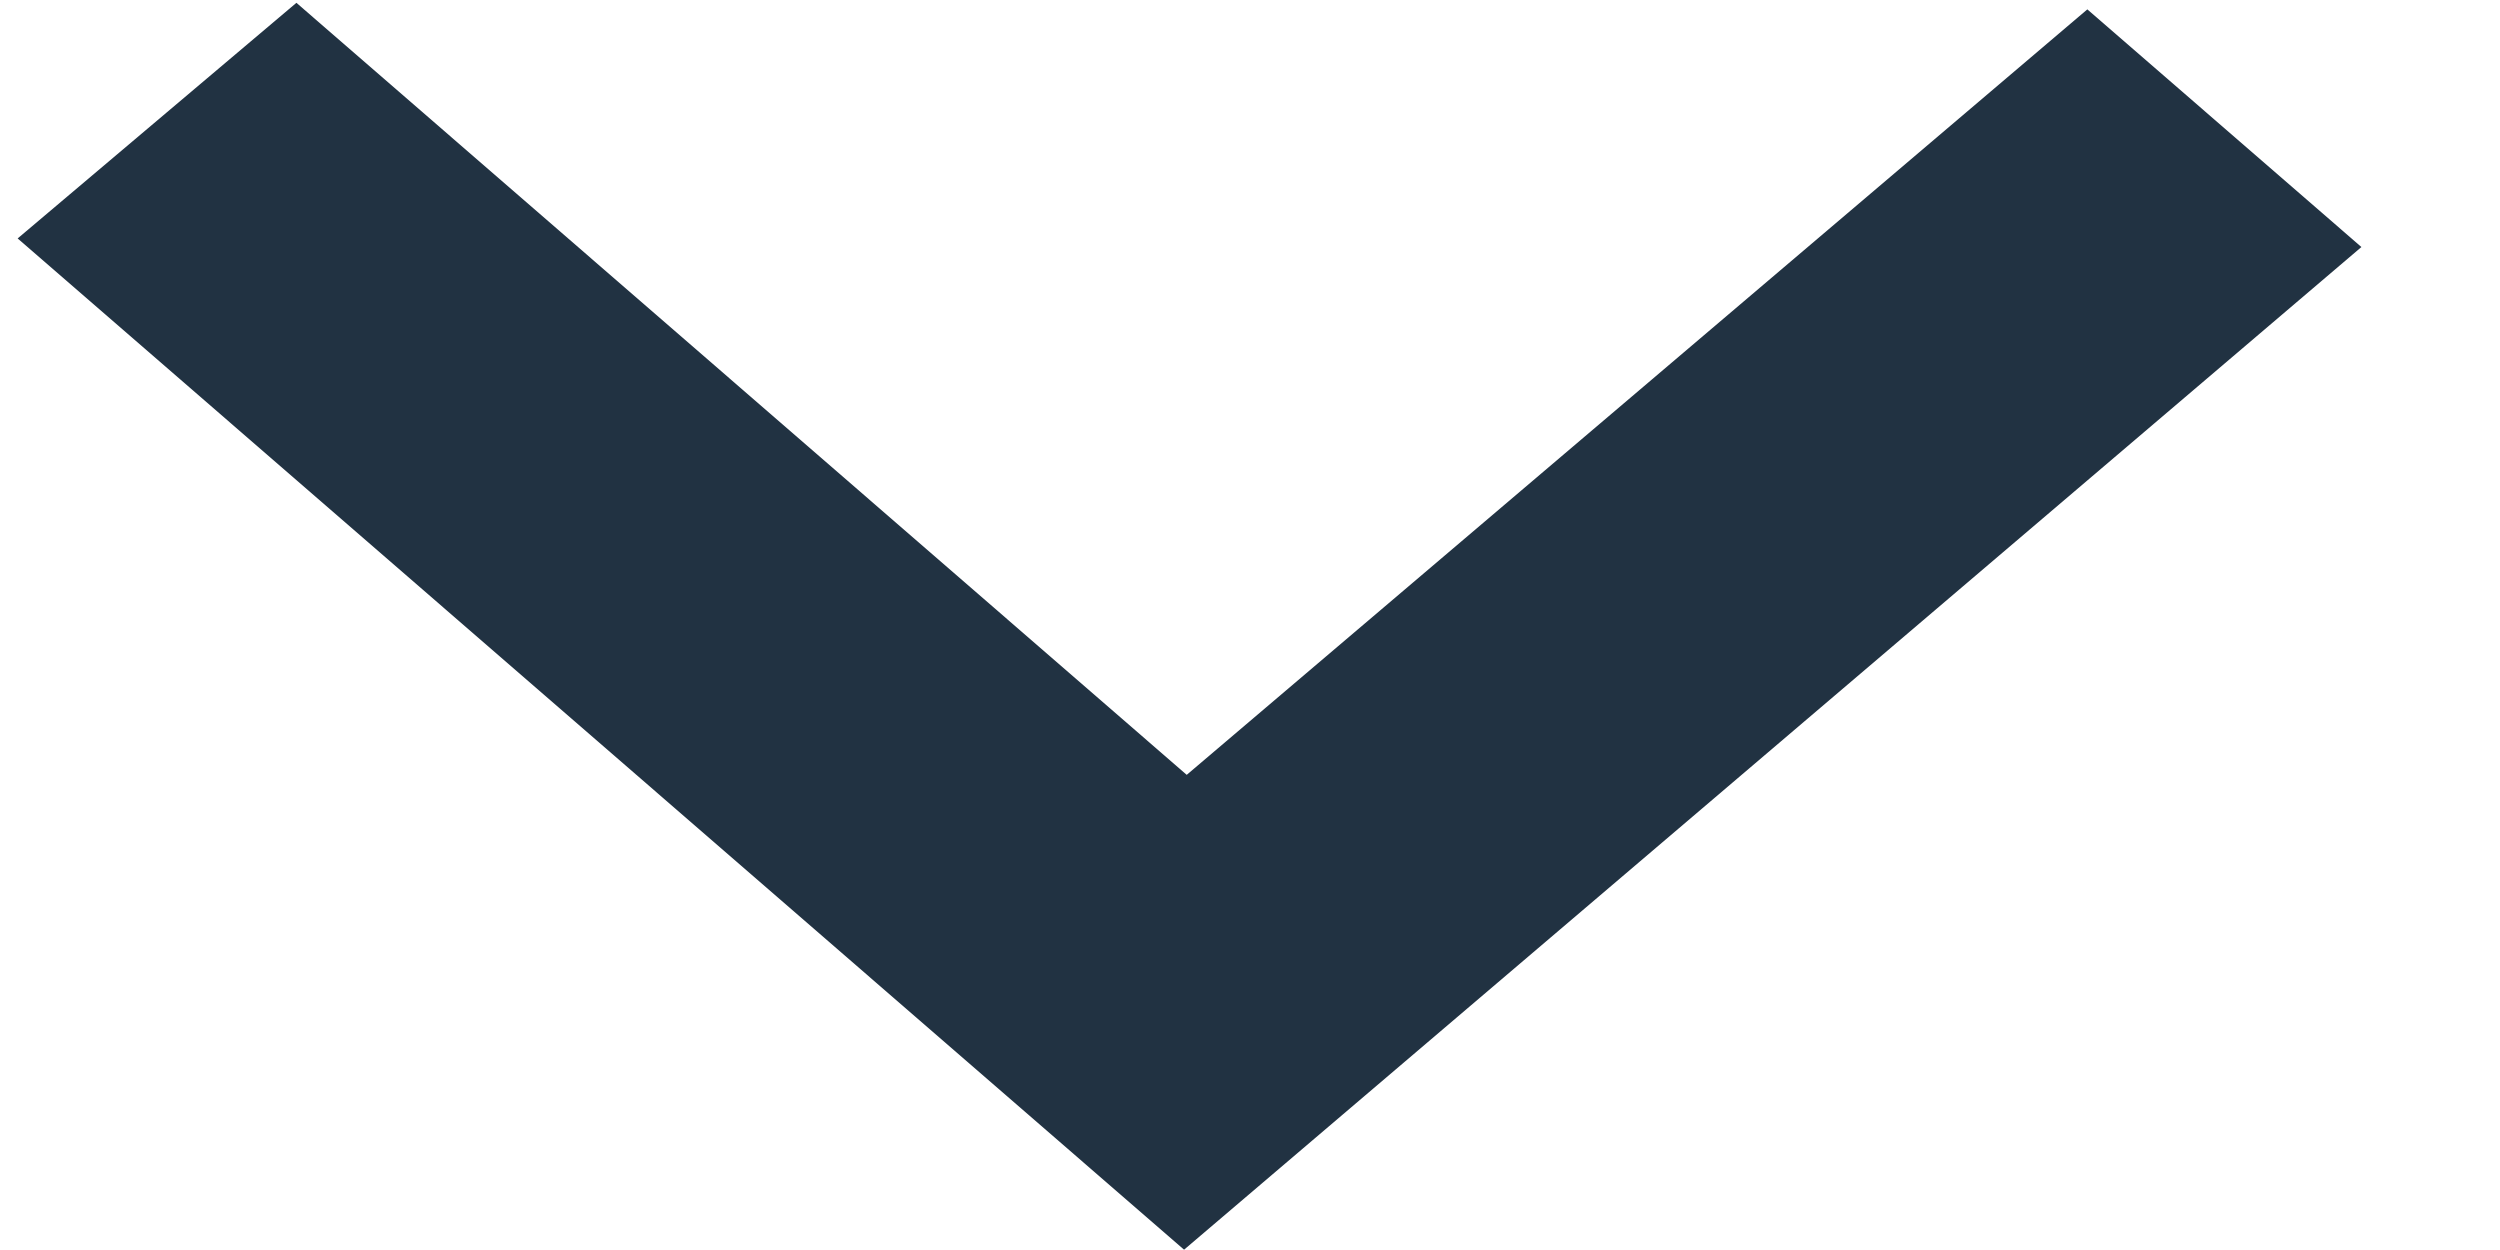
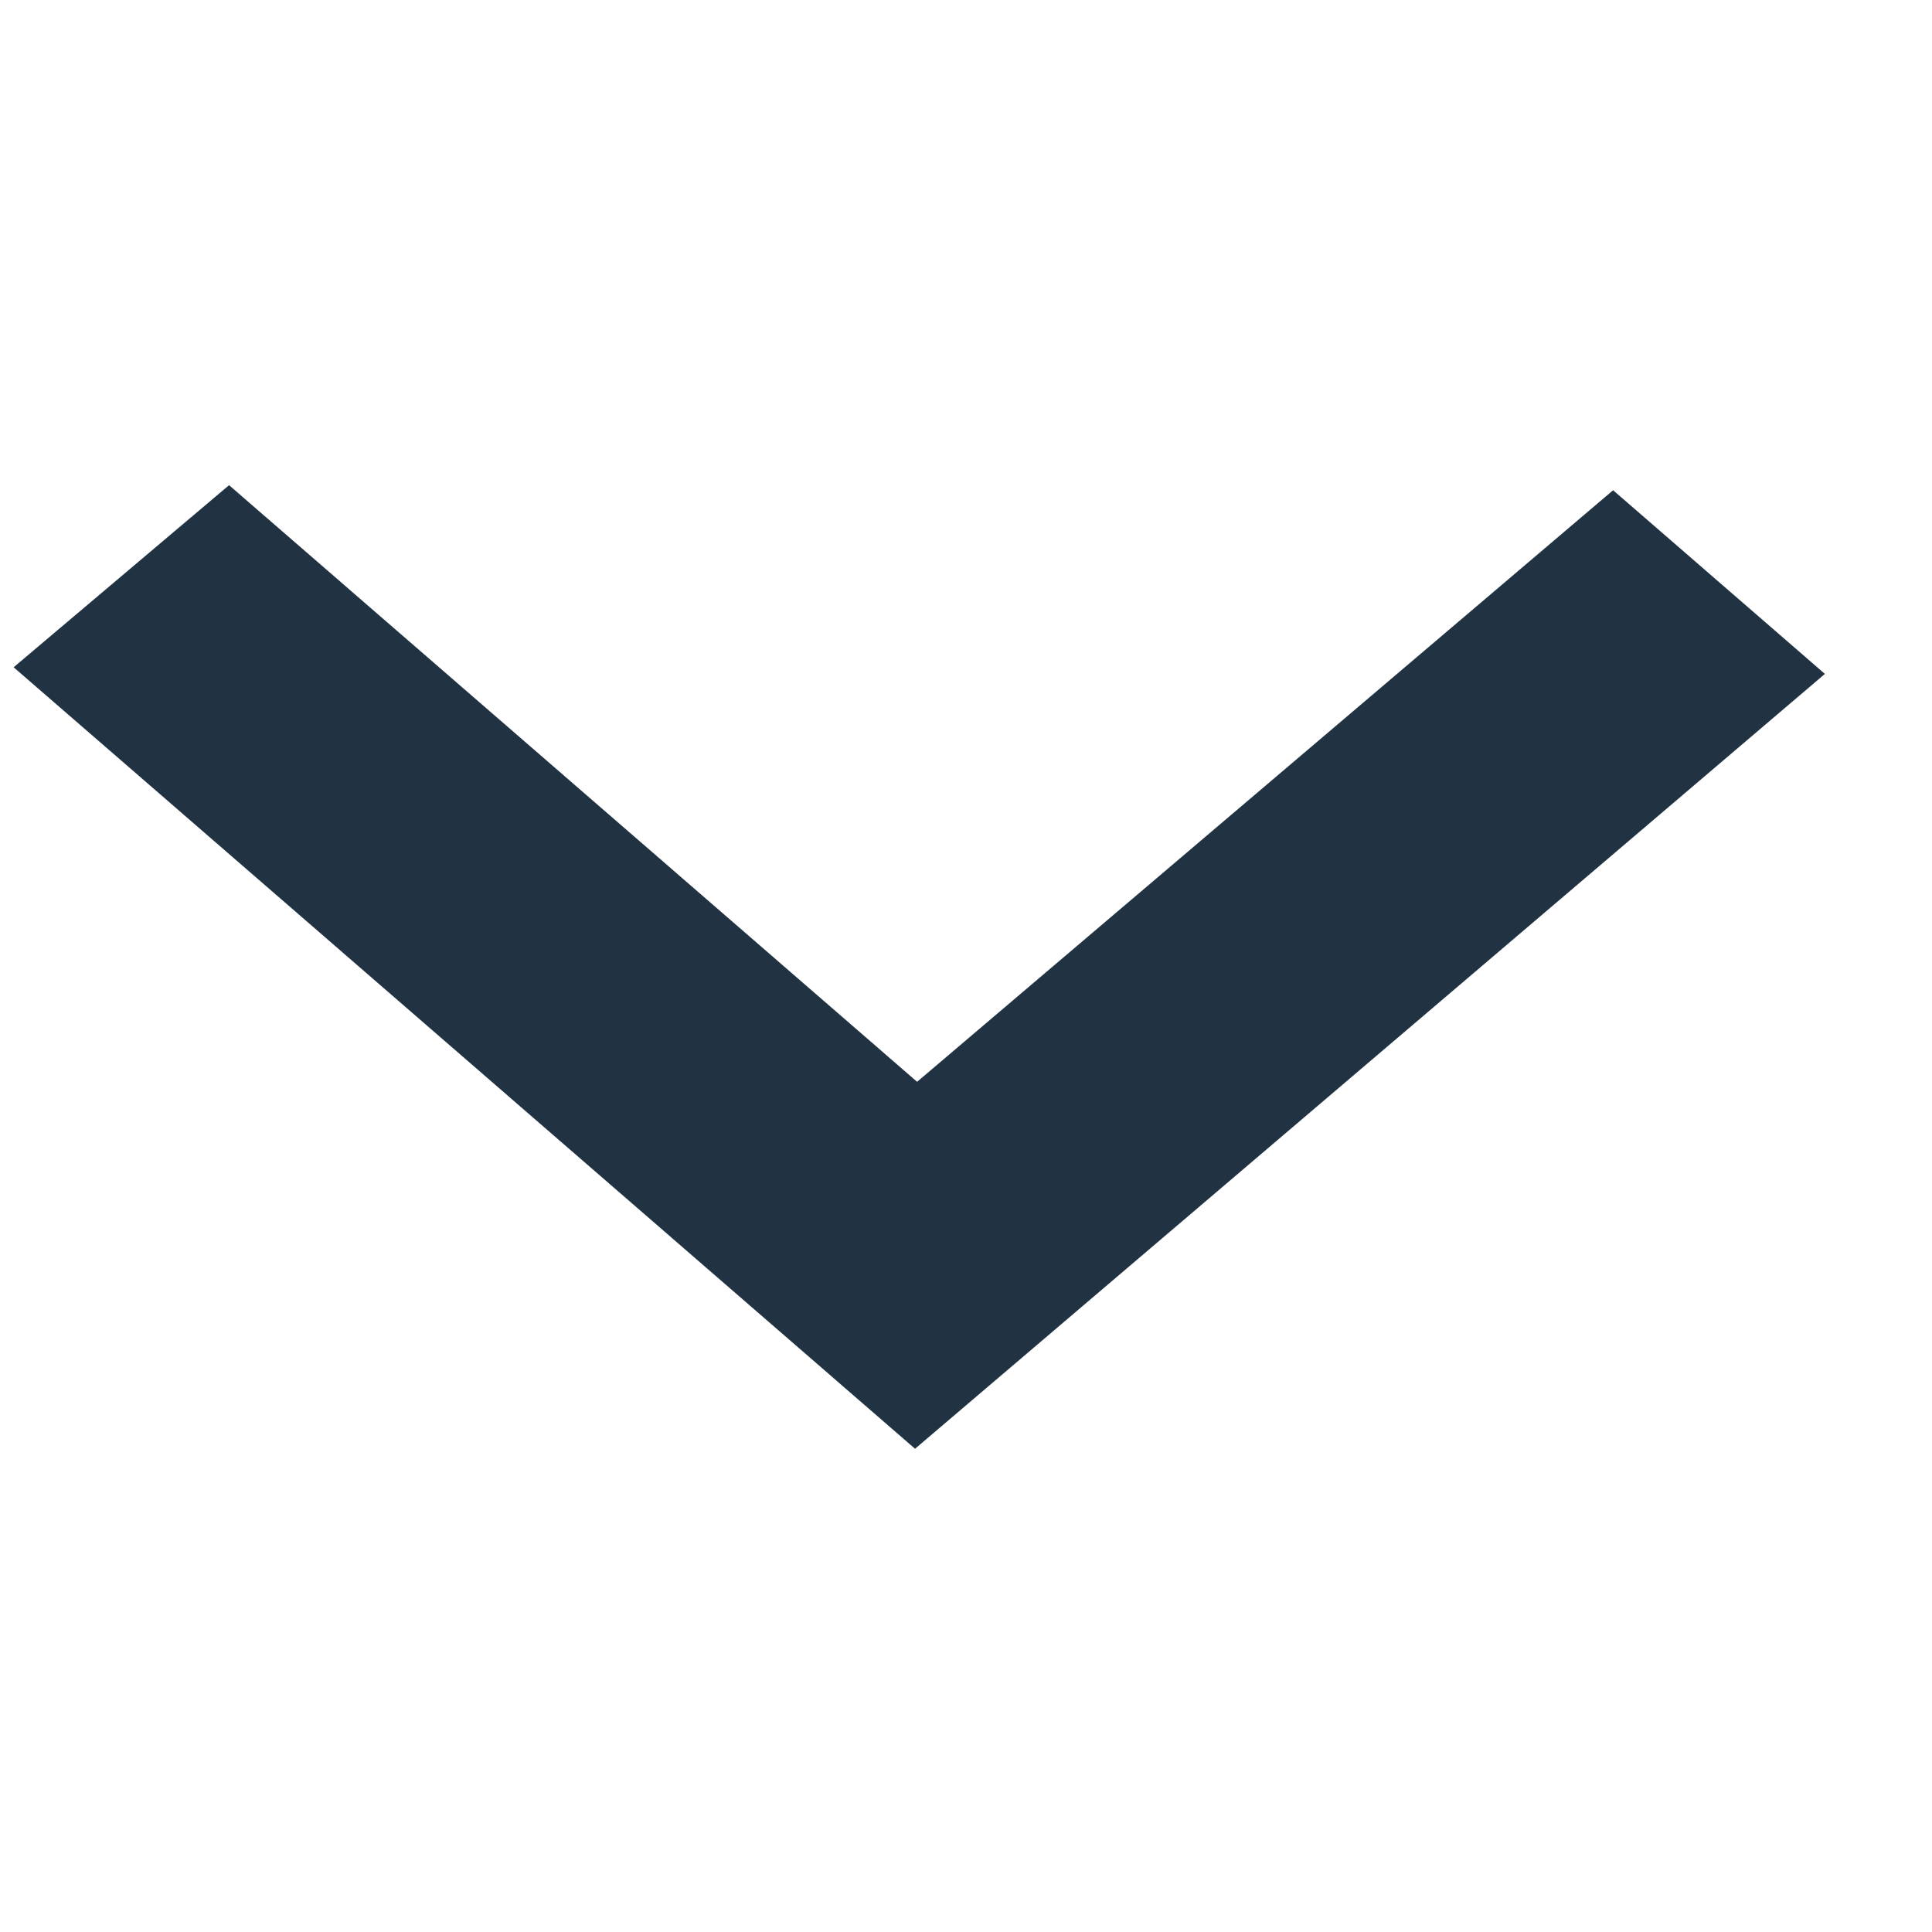
- <svg xmlns="http://www.w3.org/2000/svg" width="16" height="8" viewBox="0 0 16 8" fill="none">
+ <svg xmlns="http://www.w3.org/2000/svg" width="10" height="10" viewBox="0 0 16 8" fill="none">
  <path d="M1.897 0.018L7.595 4.959L13.359 0.06L15.113 1.581L7.578 7.998L0.113 1.526L1.897 0.018Z" fill="#213242" />
</svg>
